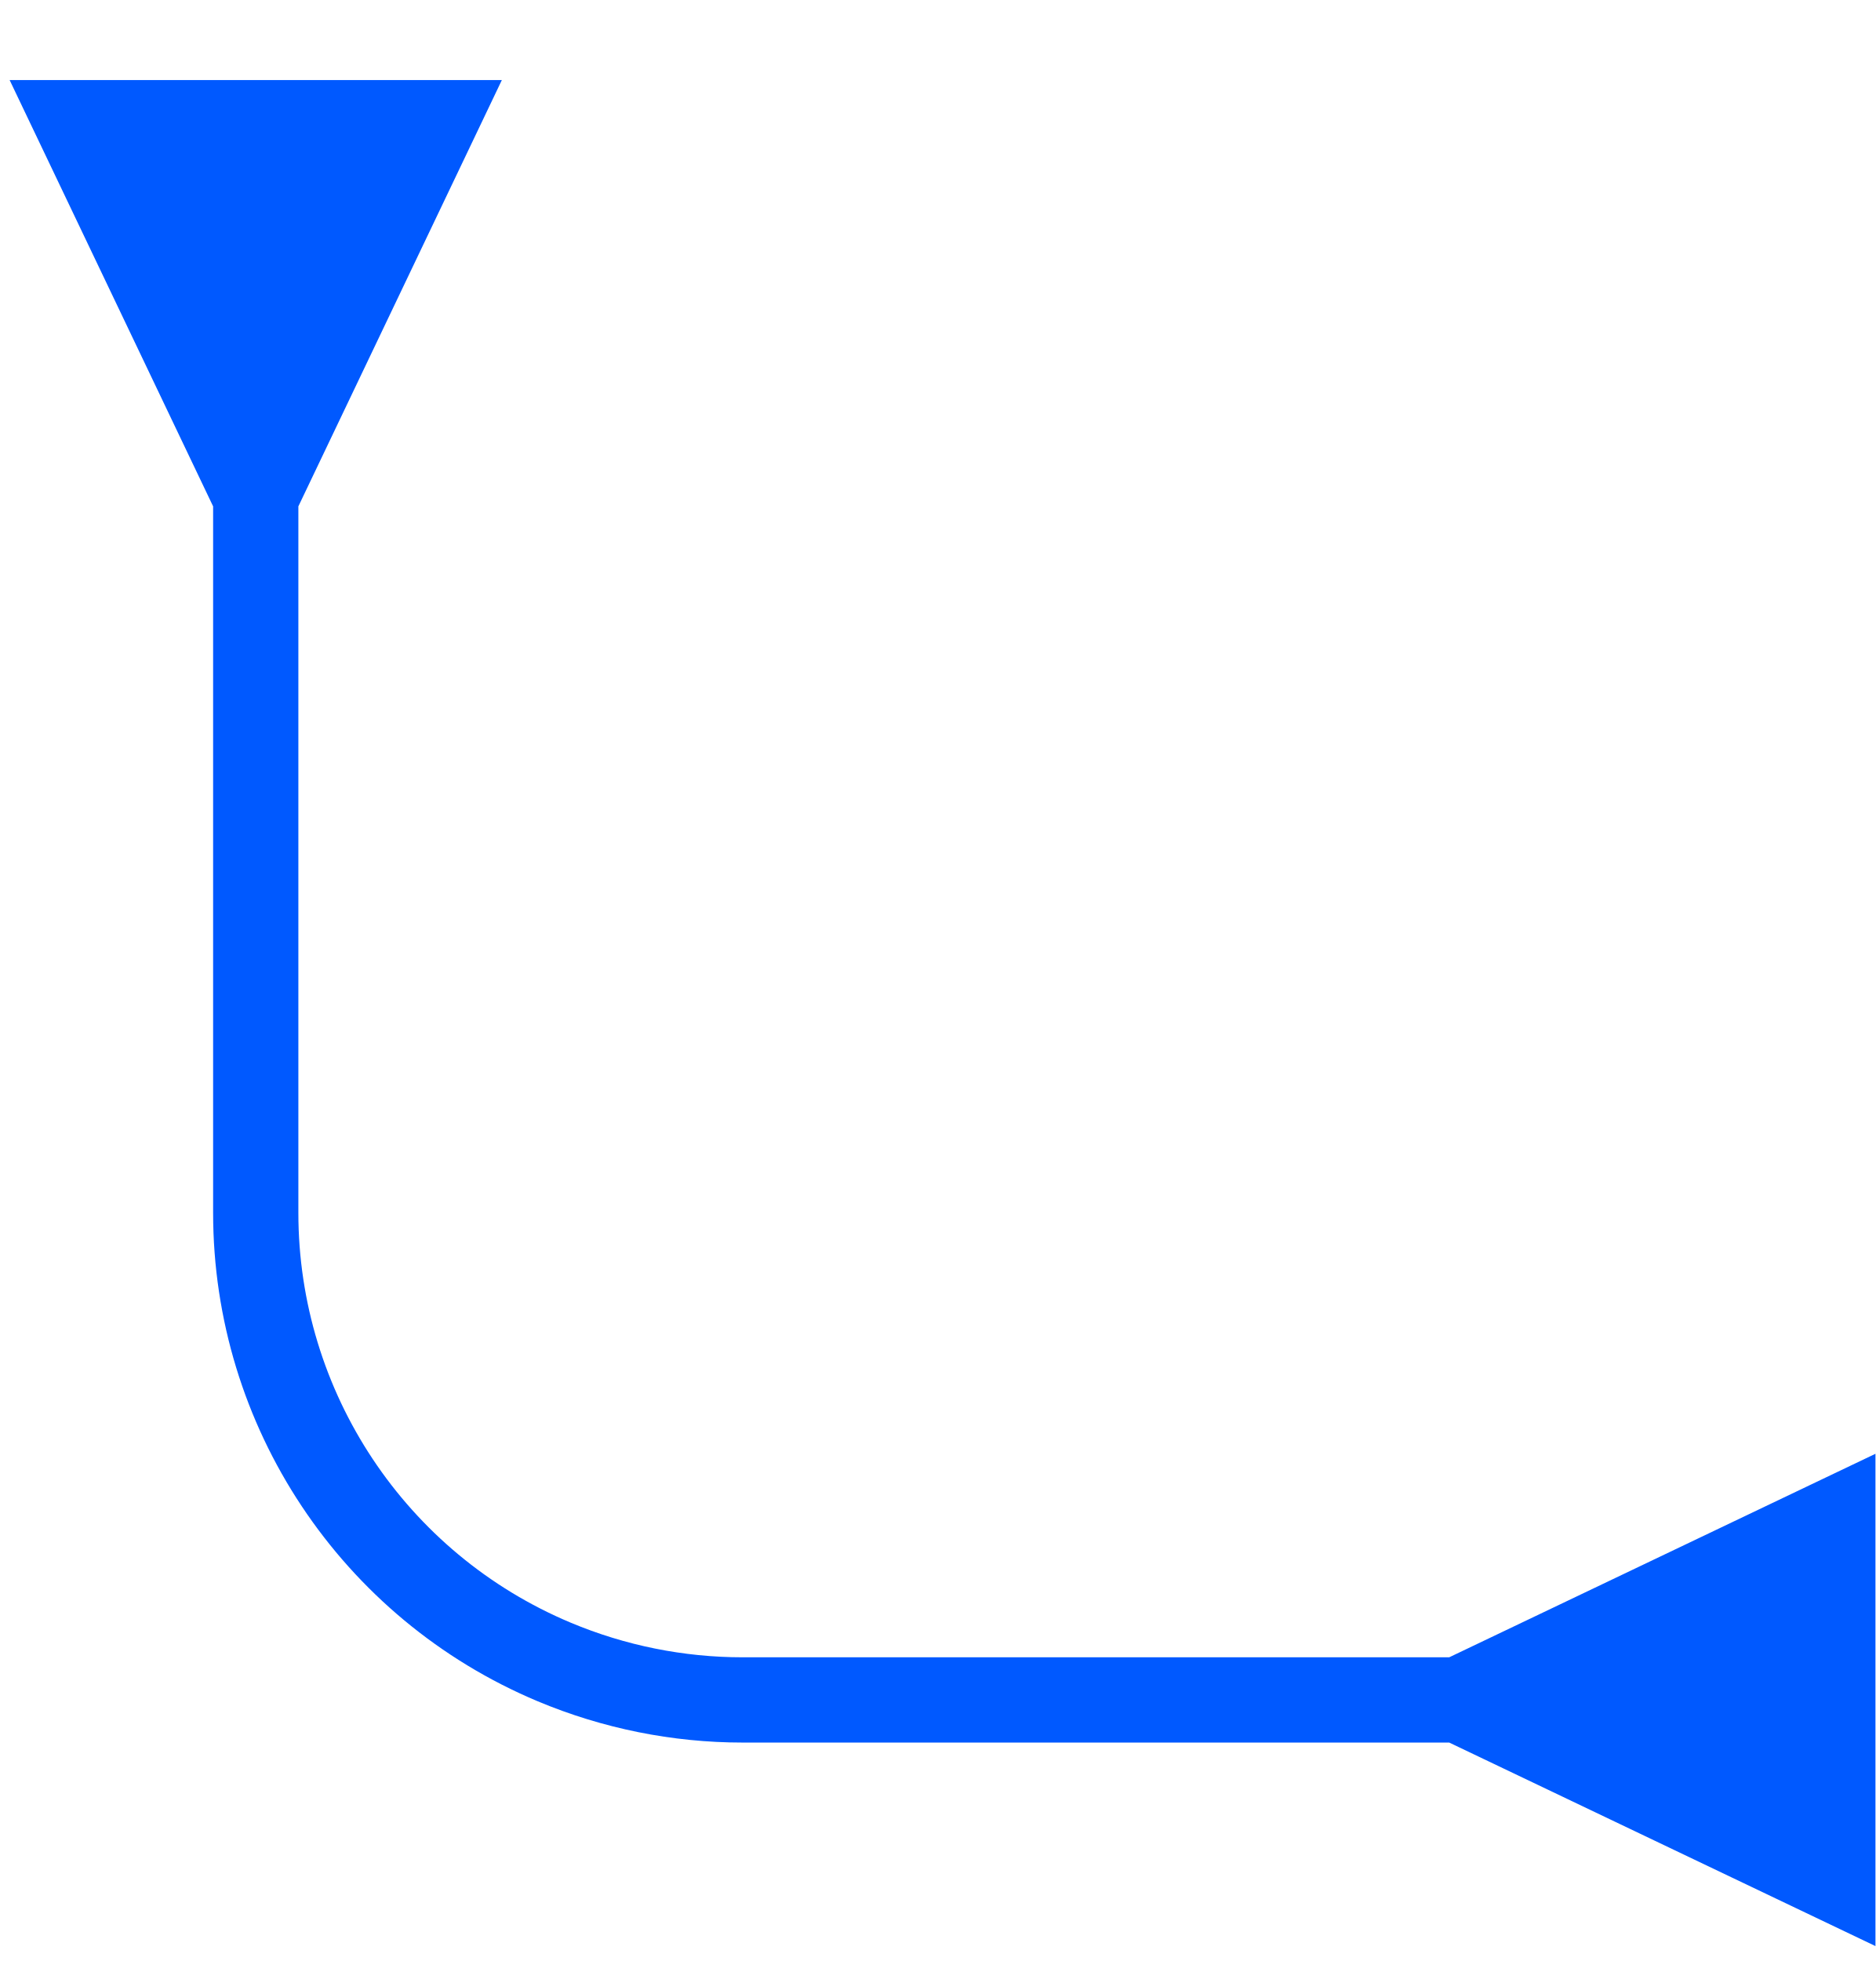
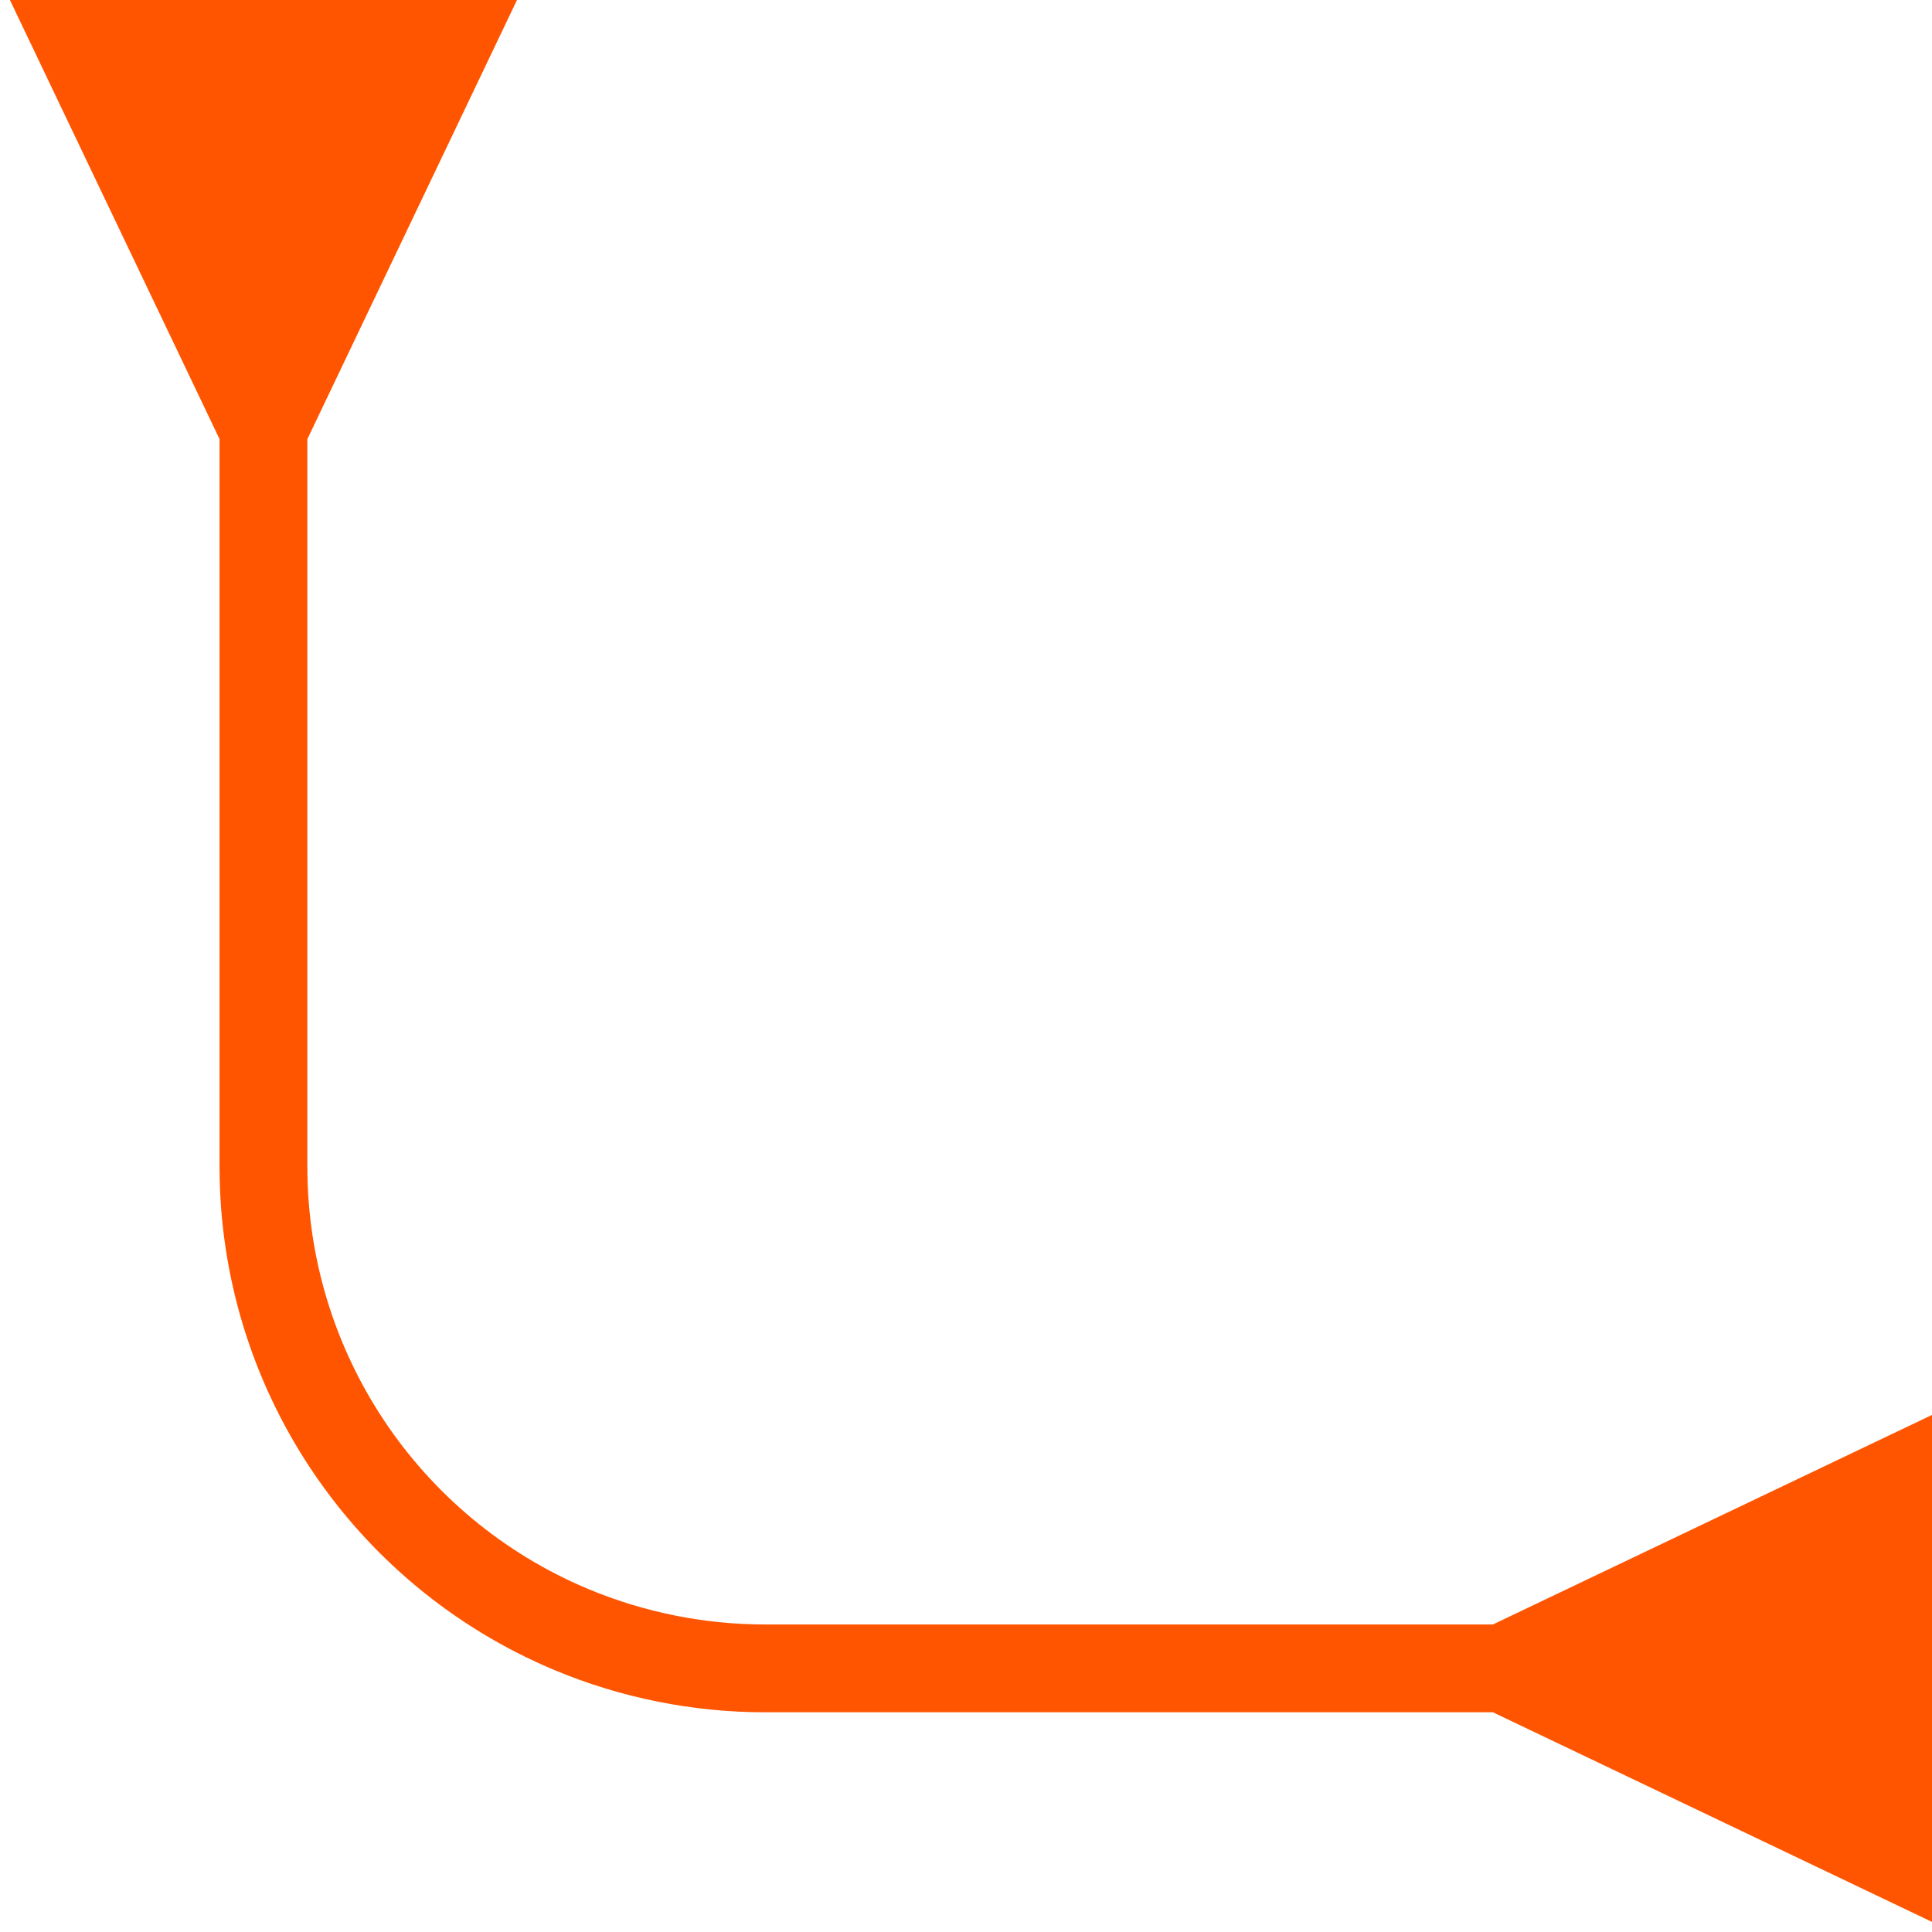
- <svg xmlns="http://www.w3.org/2000/svg" width="22" height="23" viewBox="0 0 22 23" fill="none">
-   <path d="M3.5 5.939L5.887 0.939H0.113L2.5 5.939H3.5ZM17 20.438L22 22.825V17.051L17 19.438V20.438ZM3 5.439H2.5V14.226H3H3.5V5.439H3ZM8.712 19.938V20.438H17.5V19.938V19.438H8.712V19.938ZM6.502 19.493L6.308 19.954C7.069 20.273 7.887 20.438 8.712 20.438V19.938V19.438C8.02 19.438 7.334 19.3 6.695 19.032L6.502 19.493ZM3 14.226H2.5C2.5 16.728 4.001 18.986 6.308 19.954L6.502 19.493L6.695 19.032C4.759 18.22 3.5 16.325 3.5 14.226H3Z" fill="#0059FF" />
+ <svg xmlns="http://www.w3.org/2000/svg" width="22" height="22" viewBox="0 0 22 22" fill="none">
+   <path d="M3.5 5L5.887 0H0.113L2.5 5H3.5ZM17 19.498L22 21.885V16.112L17 18.498V19.498ZM3 4.5H2.5V13.286H3H3.5V4.5H3ZM8.712 18.998V19.498H17.5V18.998V18.498H8.712V18.998ZM6.502 18.554L6.308 19.015C7.069 19.334 7.887 19.498 8.712 19.498V18.998V18.498C8.02 18.498 7.334 18.36 6.695 18.093L6.502 18.554ZM3 13.286H2.5C2.5 15.789 4.001 18.046 6.308 19.015L6.502 18.554L6.695 18.093C4.759 17.28 3.5 15.386 3.5 13.286H3Z" fill="#FF5500" />
</svg>
